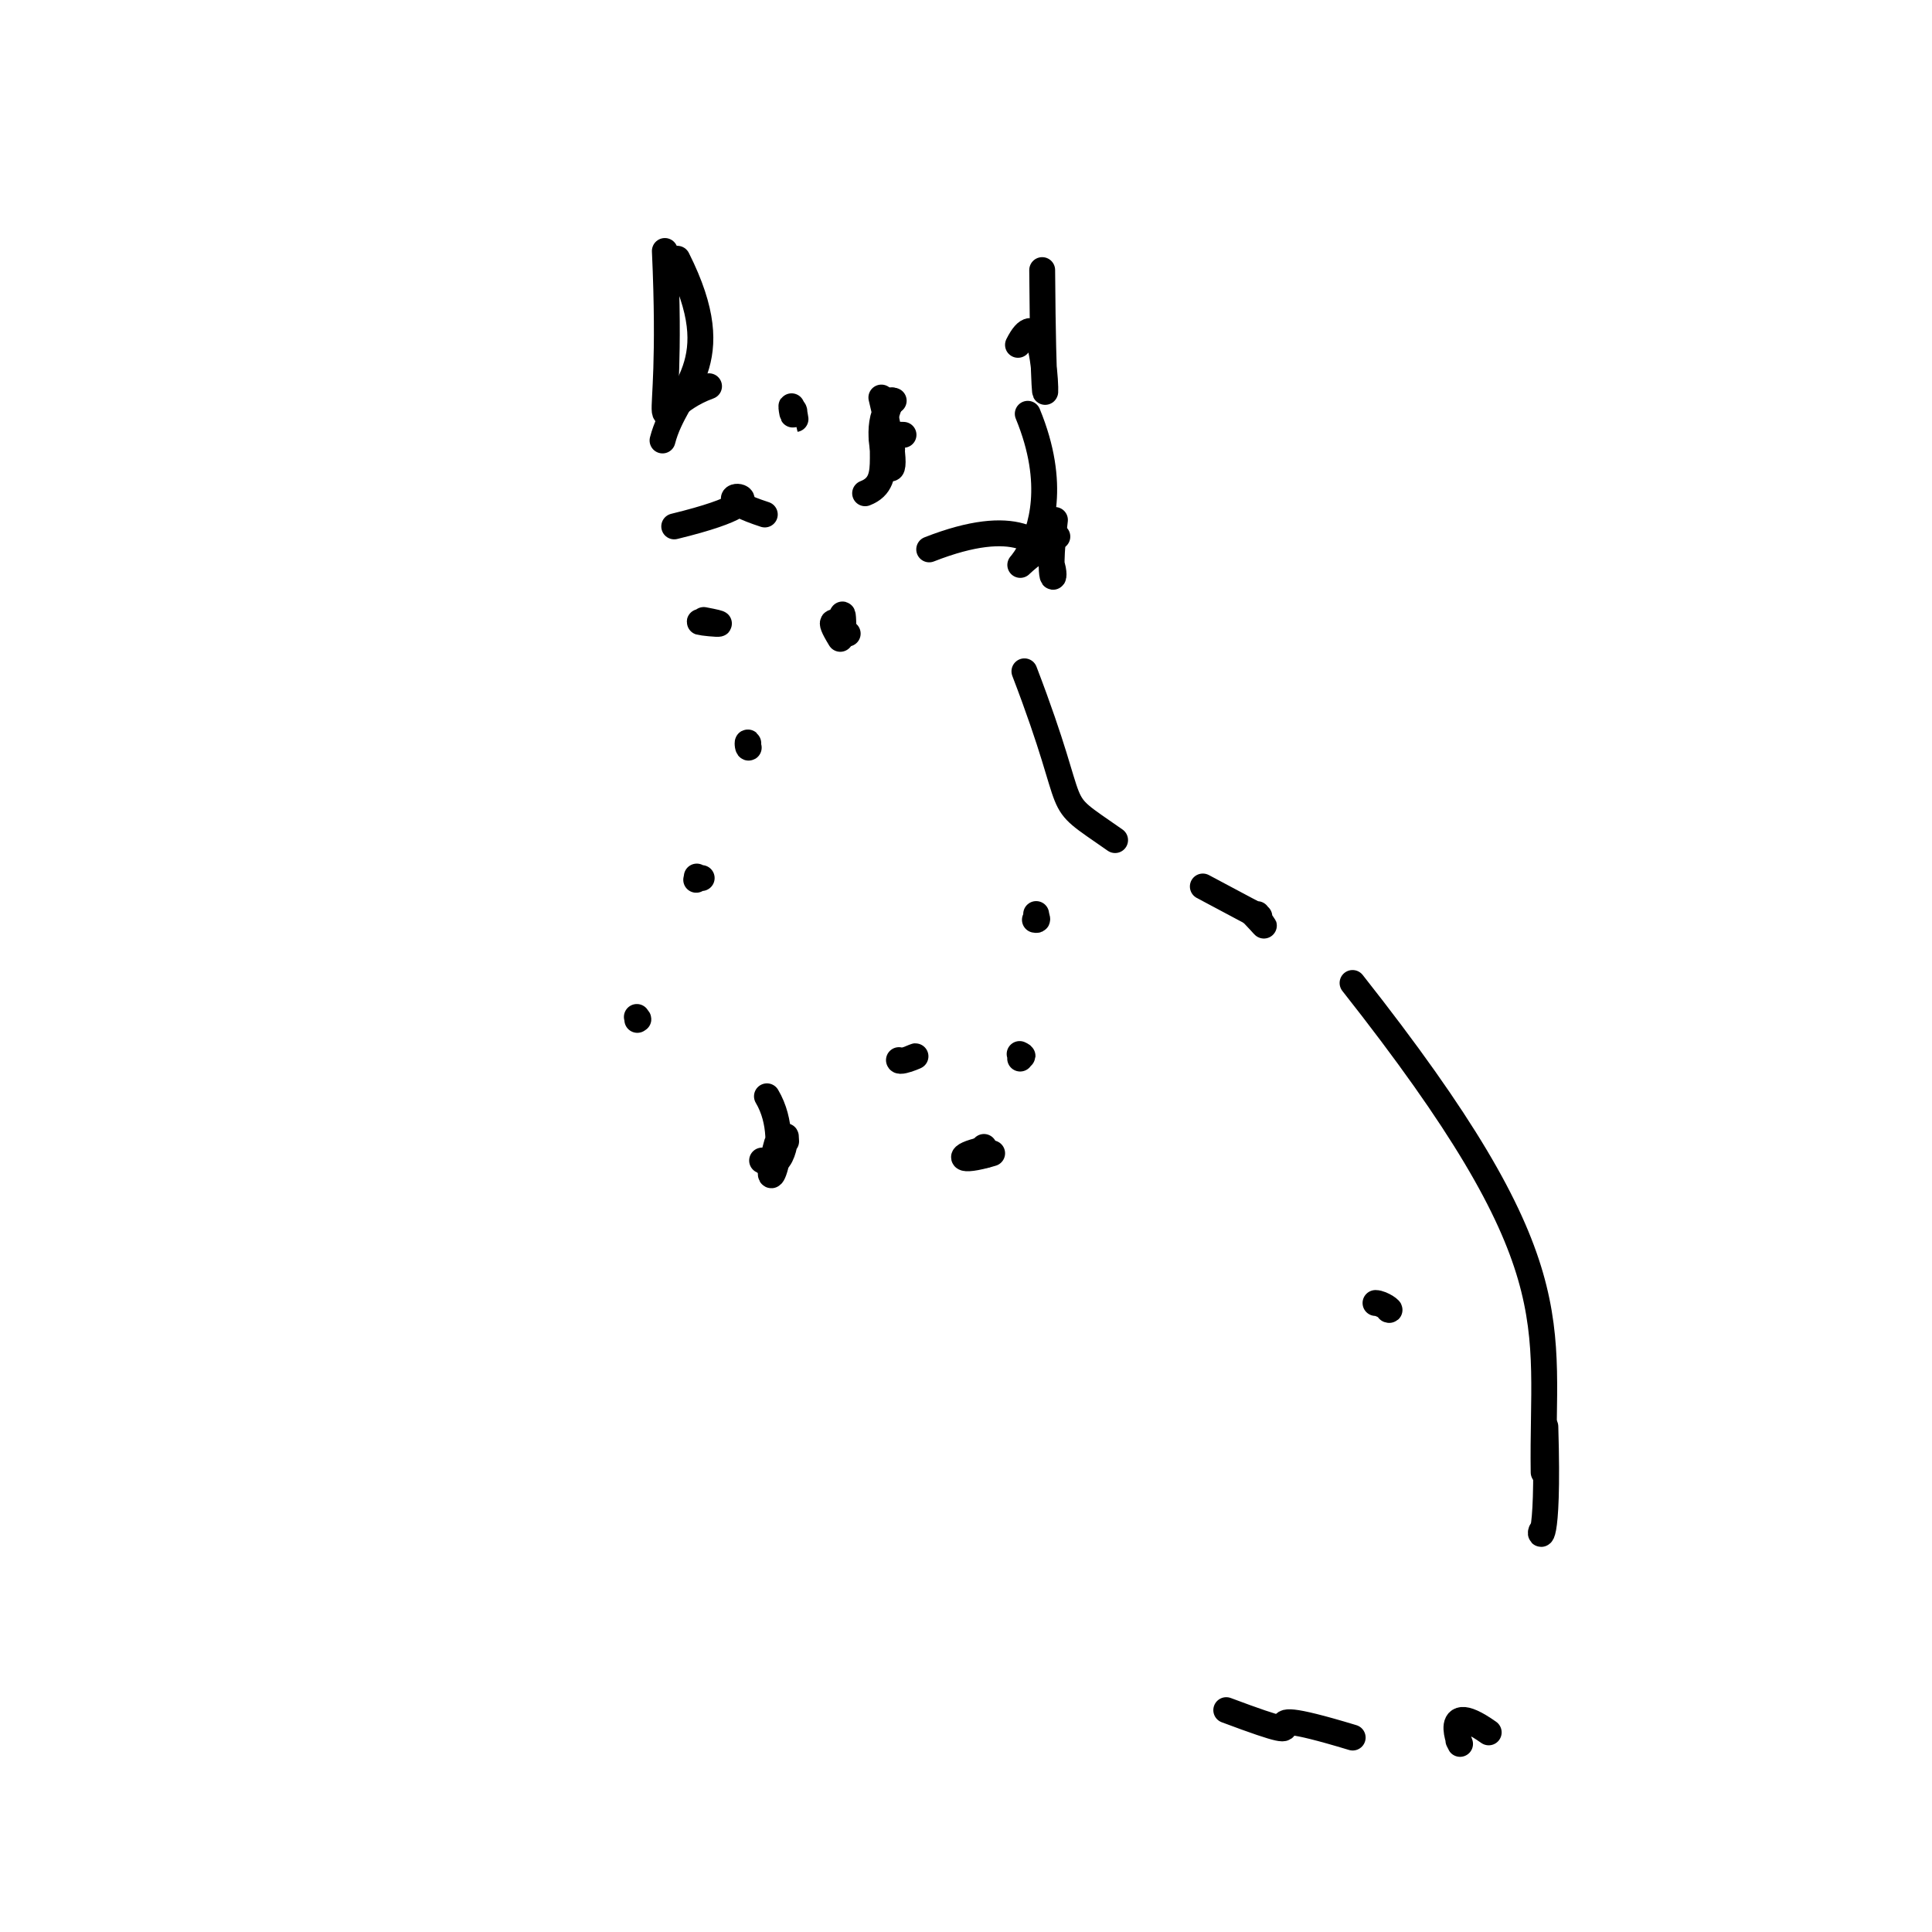
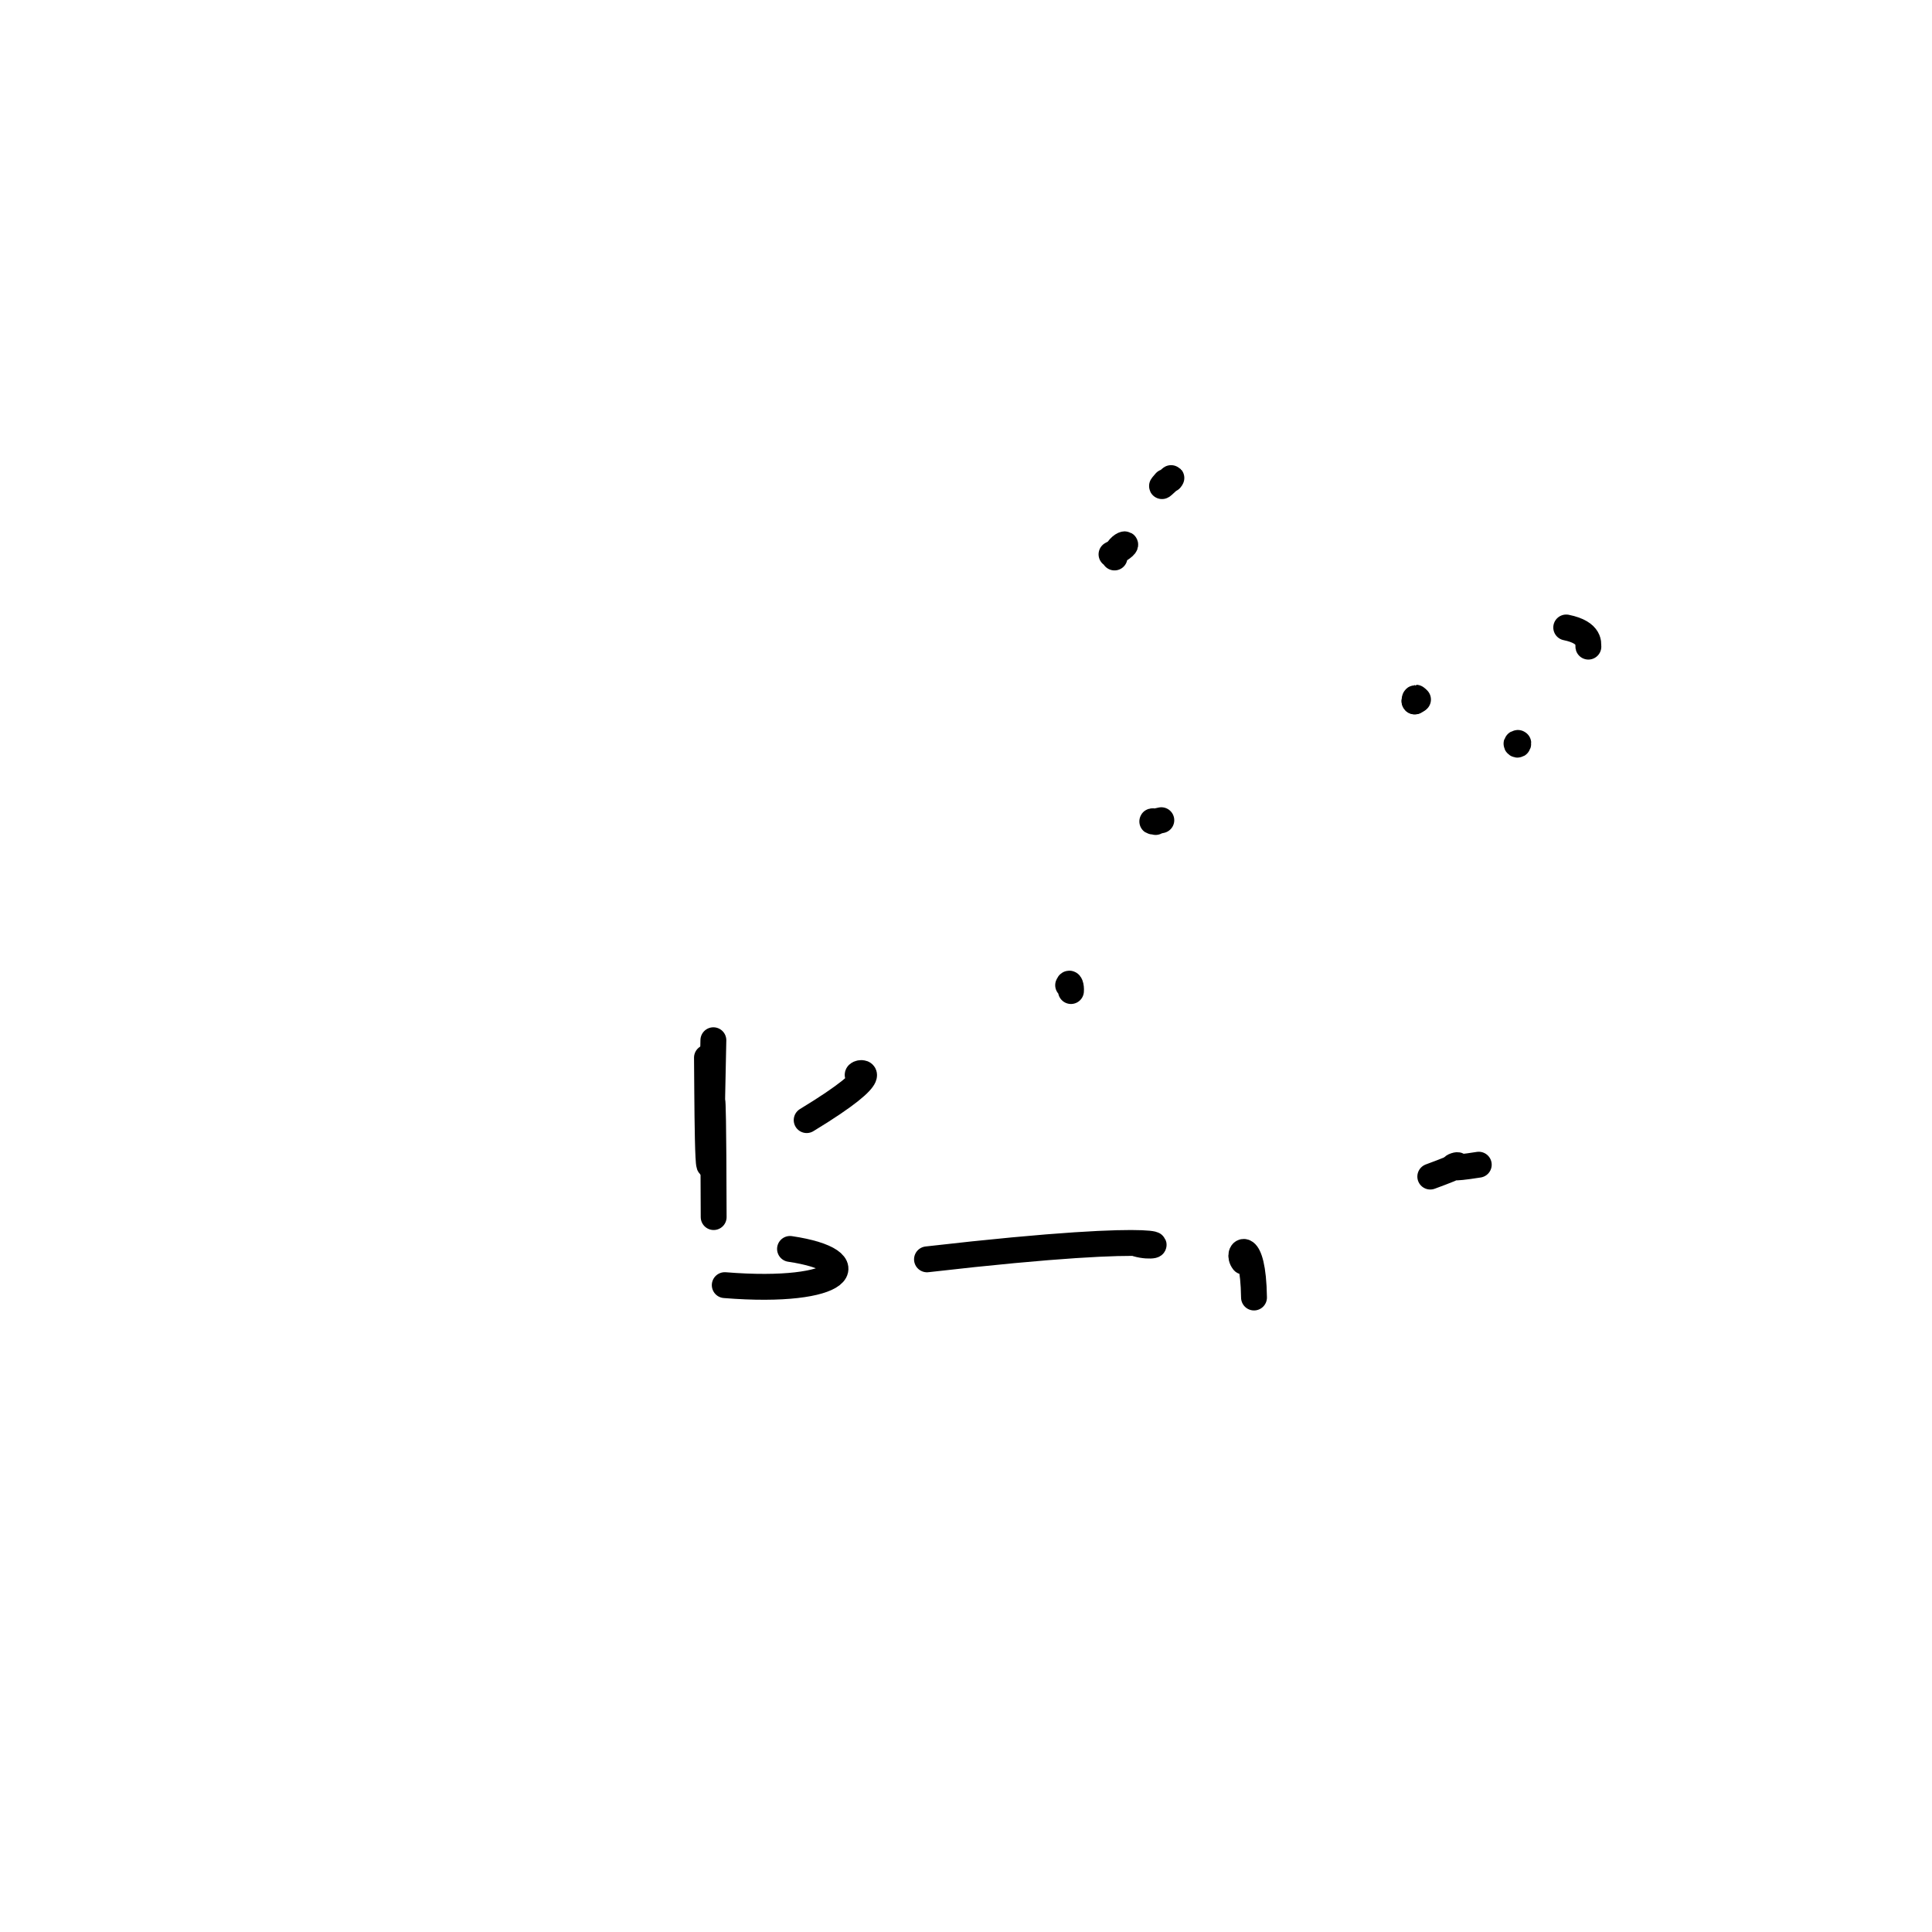
<svg xmlns="http://www.w3.org/2000/svg" version="1.1" width="224" height="224">
  <defs />
  <g>
-     <path d="M 86.758 86.171 C 86.613 85.779 86.679 86.759 86.809 86.682" stroke-width="3.0" fill="none" stroke="rgb(0, 0, 0)" stroke-opacity="1.0" stroke-linecap="round" stroke-linejoin="round" />
-     <path d="M 169.091 201.792 C 170.137 203.966 166.263 196.364 172.604 200.854" stroke-width="3.0" fill="none" stroke="rgb(0, 0, 0)" stroke-opacity="1.0" stroke-linecap="round" stroke-linejoin="round" />
-     <path d="M 114.082 132.978 C 114.747 134.274 114.092 134.048 113.472 133.419" stroke-width="3.0" fill="none" stroke="rgb(0, 0, 0)" stroke-opacity="1.0" stroke-linecap="round" stroke-linejoin="round" />
-     <path d="M 145.154 105.835 C 147.925 108.743 145.714 106.566 145.502 106.035" stroke-width="3.0" fill="none" stroke="rgb(0, 0, 0)" stroke-opacity="1.0" stroke-linecap="round" stroke-linejoin="round" />
-     <path d="M 91.935 47.739 C 91.504 45.674 91.969 49.29 91.995 47.652" stroke-width="3.0" fill="none" stroke="rgb(0, 0, 0)" stroke-opacity="1.0" stroke-linecap="round" stroke-linejoin="round" />
-     <path d="M 92.097 48.004 C 92.475 49.717 91.93 47.032 92.1 47.68" stroke-width="3.0" fill="none" stroke="rgb(0, 0, 0)" stroke-opacity="1.0" stroke-linecap="round" stroke-linejoin="round" />
-     <path d="M 178.772 177.423 C 178.232 177.938 179.619 180.176 179.172 165.405" stroke-width="3.0" fill="none" stroke="rgb(0, 0, 0)" stroke-opacity="1.0" stroke-linecap="round" stroke-linejoin="round" />
-     <path d="M 73.837 117.909 C 74.201 118.336 73.897 118.107 73.893 118.249" stroke-width="3.0" fill="none" stroke="rgb(0, 0, 0)" stroke-opacity="1.0" stroke-linecap="round" stroke-linejoin="round" />
-     <path d="M 113.89 133.32 C 110.874 133.948 110.923 134.946 115.031 133.714" stroke-width="3.0" fill="none" stroke="rgb(0, 0, 0)" stroke-opacity="1.0" stroke-linecap="round" stroke-linejoin="round" />
-     <path d="M 77.084 29.099 C 78.257 54.682 74.159 47.724 82.207 44.783" stroke-width="3.0" fill="none" stroke="rgb(0, 0, 0)" stroke-opacity="1.0" stroke-linecap="round" stroke-linejoin="round" />
-     <path d="M 142.175 198.276 C 156.224 203.541 141.204 196.728 156.833 201.457" stroke-width="3.0" fill="none" stroke="rgb(0, 0, 0)" stroke-opacity="1.0" stroke-linecap="round" stroke-linejoin="round" />
-     <path d="M 178.973 170.704 C 178.72 153.07 182.543 146.576 156.817 113.968" stroke-width="3.0" fill="none" stroke="rgb(0, 0, 0)" stroke-opacity="1.0" stroke-linecap="round" stroke-linejoin="round" />
-     <path d="M 122.591 62.212 C 111.625 69.607 125.931 64.39 119.16 47.976" stroke-width="3.0" fill="none" stroke="rgb(0, 0, 0)" stroke-opacity="1.0" stroke-linecap="round" stroke-linejoin="round" />
-     <path d="M 88.673 59.65 C 78.733 56.416 94.385 57.085 78.17 61.032" stroke-width="3.0" fill="none" stroke="rgb(0, 0, 0)" stroke-opacity="1.0" stroke-linecap="round" stroke-linejoin="round" />
-     <path d="M 102.187 46.092 C 106.152 62.586 99.452 49.728 103.618 46.459" stroke-width="3.0" fill="none" stroke="rgb(0, 0, 0)" stroke-opacity="1.0" stroke-linecap="round" stroke-linejoin="round" />
-     <path d="M 81.592 71.884 C 87.043 72.911 77.761 71.808 82.546 72.179" stroke-width="3.0" fill="none" stroke="rgb(0, 0, 0)" stroke-opacity="1.0" stroke-linecap="round" stroke-linejoin="round" />
-     <path d="M 139.458 102.782 C 148.986 107.848 145.133 105.854 145.764 105.984" stroke-width="3.0" fill="none" stroke="rgb(0, 0, 0)" stroke-opacity="1.0" stroke-linecap="round" stroke-linejoin="round" />
-     <path d="M 118.773 77.834 C 125.628 95.711 121.463 91.934 129.286 97.403" stroke-width="3.0" fill="none" stroke="rgb(0, 0, 0)" stroke-opacity="1.0" stroke-linecap="round" stroke-linejoin="round" />
-     <path d="M 97.781 72.619 C 97.745 69.082 97.21 73.48 98.284 73.462" stroke-width="3.0" fill="none" stroke="rgb(0, 0, 0)" stroke-opacity="1.0" stroke-linecap="round" stroke-linejoin="round" />
-     <path d="M 90.075 132.581 C 87.667 141.1 92.394 132.964 88.92 127.107" stroke-width="3.0" fill="none" stroke="rgb(0, 0, 0)" stroke-opacity="1.0" stroke-linecap="round" stroke-linejoin="round" />
-     <path d="M 103.382 46.406 C 100.999 51.394 104.05 55.742 100.303 57.191" stroke-width="3.0" fill="none" stroke="rgb(0, 0, 0)" stroke-opacity="1.0" stroke-linecap="round" stroke-linejoin="round" />
-     <path d="M 97.424 74.07 C 95.689 71.223 96.998 72.4 97.484 72.265" stroke-width="3.0" fill="none" stroke="rgb(0, 0, 0)" stroke-opacity="1.0" stroke-linecap="round" stroke-linejoin="round" />
-     <path d="M 81.355 101.803 C 80.529 101.939 80.912 101.214 80.719 102.005" stroke-width="3.0" fill="none" stroke="rgb(0, 0, 0)" stroke-opacity="1.0" stroke-linecap="round" stroke-linejoin="round" />
-     <path d="M 120.135 105.976 C 120.191 106.482 120.463 106.746 119.989 106.642" stroke-width="3.0" fill="none" stroke="rgb(0, 0, 0)" stroke-opacity="1.0" stroke-linecap="round" stroke-linejoin="round" />
-     <path d="M 160.996 151.862 C 161.493 152.032 160.24 151.073 159.479 151.072" stroke-width="3.0" fill="none" stroke="rgb(0, 0, 0)" stroke-opacity="1.0" stroke-linecap="round" stroke-linejoin="round" />
-     <path d="M 122.312 60.285 C 120.264 76.978 128.041 55.724 107.733 63.697" stroke-width="3.0" fill="none" stroke="rgb(0, 0, 0)" stroke-opacity="1.0" stroke-linecap="round" stroke-linejoin="round" />
-     <path d="M 104.224 122.912 C 104.326 123.392 107.756 121.769 105.256 122.821" stroke-width="3.0" fill="none" stroke="rgb(0, 0, 0)" stroke-opacity="1.0" stroke-linecap="round" stroke-linejoin="round" />
-     <path d="M 91.145 132.329 C 91.035 129.766 91.322 136.458 88.359 134.554" stroke-width="3.0" fill="none" stroke="rgb(0, 0, 0)" stroke-opacity="1.0" stroke-linecap="round" stroke-linejoin="round" />
-     <path d="M 120.833 31.315 C 121.049 62.361 122.396 31.248 118.027 39.982" stroke-width="3.0" fill="none" stroke="rgb(0, 0, 0)" stroke-opacity="1.0" stroke-linecap="round" stroke-linejoin="round" />
-     <path d="M 118.28 122.733 C 118.31 122.38 118.919 122.542 118.217 122.205" stroke-width="3.0" fill="none" stroke="rgb(0, 0, 0)" stroke-opacity="1.0" stroke-linecap="round" stroke-linejoin="round" />
-     <path d="M 104.755 50.416 C 100.044 50.223 103.294 51.282 103.434 52.099" stroke-width="3.0" fill="none" stroke="rgb(0, 0, 0)" stroke-opacity="1.0" stroke-linecap="round" stroke-linejoin="round" />
-     <path d="M 76.815 51.069 C 78.393 44.897 84.748 42.373 78.527 29.999" stroke-width="3.0" fill="none" stroke="rgb(0, 0, 0)" stroke-opacity="1.0" stroke-linecap="round" stroke-linejoin="round" />
+     <path d="M 134.646 95.096 C 133.182 95.461 133.539 95.048 133.984 95.305" stroke-width="3.0" fill="none" stroke="rgb(0, 0, 0)" stroke-opacity="1.0" stroke-linecap="round" stroke-linejoin="round" />
+     <path d="M 171.451 135.037 C 164.29 136.176 173.244 133.699 165.83 136.415" stroke-width="3.0" fill="none" stroke="rgb(0, 0, 0)" stroke-opacity="1.0" stroke-linecap="round" stroke-linejoin="round" />
+     <path d="M 82.744 141.111 C 82.689 117.124 82.406 136.084 82.71 120.606" stroke-width="3.0" fill="none" stroke="rgb(0, 0, 0)" stroke-opacity="1.0" stroke-linecap="round" stroke-linejoin="round" />
+     <path d="M 99.437 124.615 C 99.482 124.149 103.227 123.977 93.527 129.868" stroke-width="3.0" fill="none" stroke="rgb(0, 0, 0)" stroke-opacity="1.0" stroke-linecap="round" stroke-linejoin="round" />
+     <path d="M 164.025 81.208 C 164.058 80.777 163.998 81.032 164.406 81.104" stroke-width="3.0" fill="none" stroke="rgb(0, 0, 0)" stroke-opacity="1.0" stroke-linecap="round" stroke-linejoin="round" />
+     <path d="M 129.219 64.636 C 129.664 62.638 131.973 62.682 128.871 64.27" stroke-width="3.0" fill="none" stroke="rgb(0, 0, 0)" stroke-opacity="1.0" stroke-linecap="round" stroke-linejoin="round" />
+     <path d="M 107.477 146.011 C 138.163 142.483 134.976 145.133 131.827 144.21" stroke-width="3.0" fill="none" stroke="rgb(0, 0, 0)" stroke-opacity="1.0" stroke-linecap="round" stroke-linejoin="round" />
+     <path d="M 123.842 114.225 C 124.03 113.71 124.218 114.396 124.171 114.904" stroke-width="3.0" fill="none" stroke="rgb(0, 0, 0)" stroke-opacity="1.0" stroke-linecap="round" stroke-linejoin="round" />
+     <path d="M 81.967 122.626 C 82.01 125.447 81.993 141.722 82.561 132.092" stroke-width="3.0" fill="none" stroke="rgb(0, 0, 0)" stroke-opacity="1.0" stroke-linecap="round" stroke-linejoin="round" />
+     <path d="M 135.114 55.882 C 133.78 57.401 136.347 54.774 135.71 55.568" stroke-width="3.0" fill="none" stroke="rgb(0, 0, 0)" stroke-opacity="1.0" stroke-linecap="round" stroke-linejoin="round" />
+     <path d="M 84.03 149.002 C 97.83 150.116 100.754 146.162 91.596 144.803" stroke-width="3.0" fill="none" stroke="rgb(0, 0, 0)" stroke-opacity="1.0" stroke-linecap="round" stroke-linejoin="round" />
+     <path d="M 145.392 150.436 C 145.29 143.286 143.217 145.057 144.169 146.266" stroke-width="3.0" fill="none" stroke="rgb(0, 0, 0)" stroke-opacity="1.0" stroke-linecap="round" stroke-linejoin="round" />
+     <path d="M 163.992 81.272 C 164.023 81.462 164.256 81.106 164.227 81.217" stroke-width="3.0" fill="none" stroke="rgb(0, 0, 0)" stroke-opacity="1.0" stroke-linecap="round" stroke-linejoin="round" />
+     <path d="M 164.015 81.323 C 164.037 81.345 164.252 80.547 164.136 81.073" stroke-width="3.0" fill="none" stroke="rgb(0, 0, 0)" stroke-opacity="1.0" stroke-linecap="round" stroke-linejoin="round" />
+     <path d="M 184.16 74.972 C 184.104 74.777 184.538 73.348 181.591 72.751" stroke-width="3.0" fill="none" stroke="rgb(0, 0, 0)" stroke-opacity="1.0" stroke-linecap="round" stroke-linejoin="round" />
+     <path d="M 175.987 86.136 C 175.586 86.187 176.056 86.549 176.033 86.164" stroke-width="3.0" fill="none" stroke="rgb(0, 0, 0)" stroke-opacity="1.0" stroke-linecap="round" stroke-linejoin="round" />
  </g>
</svg>
